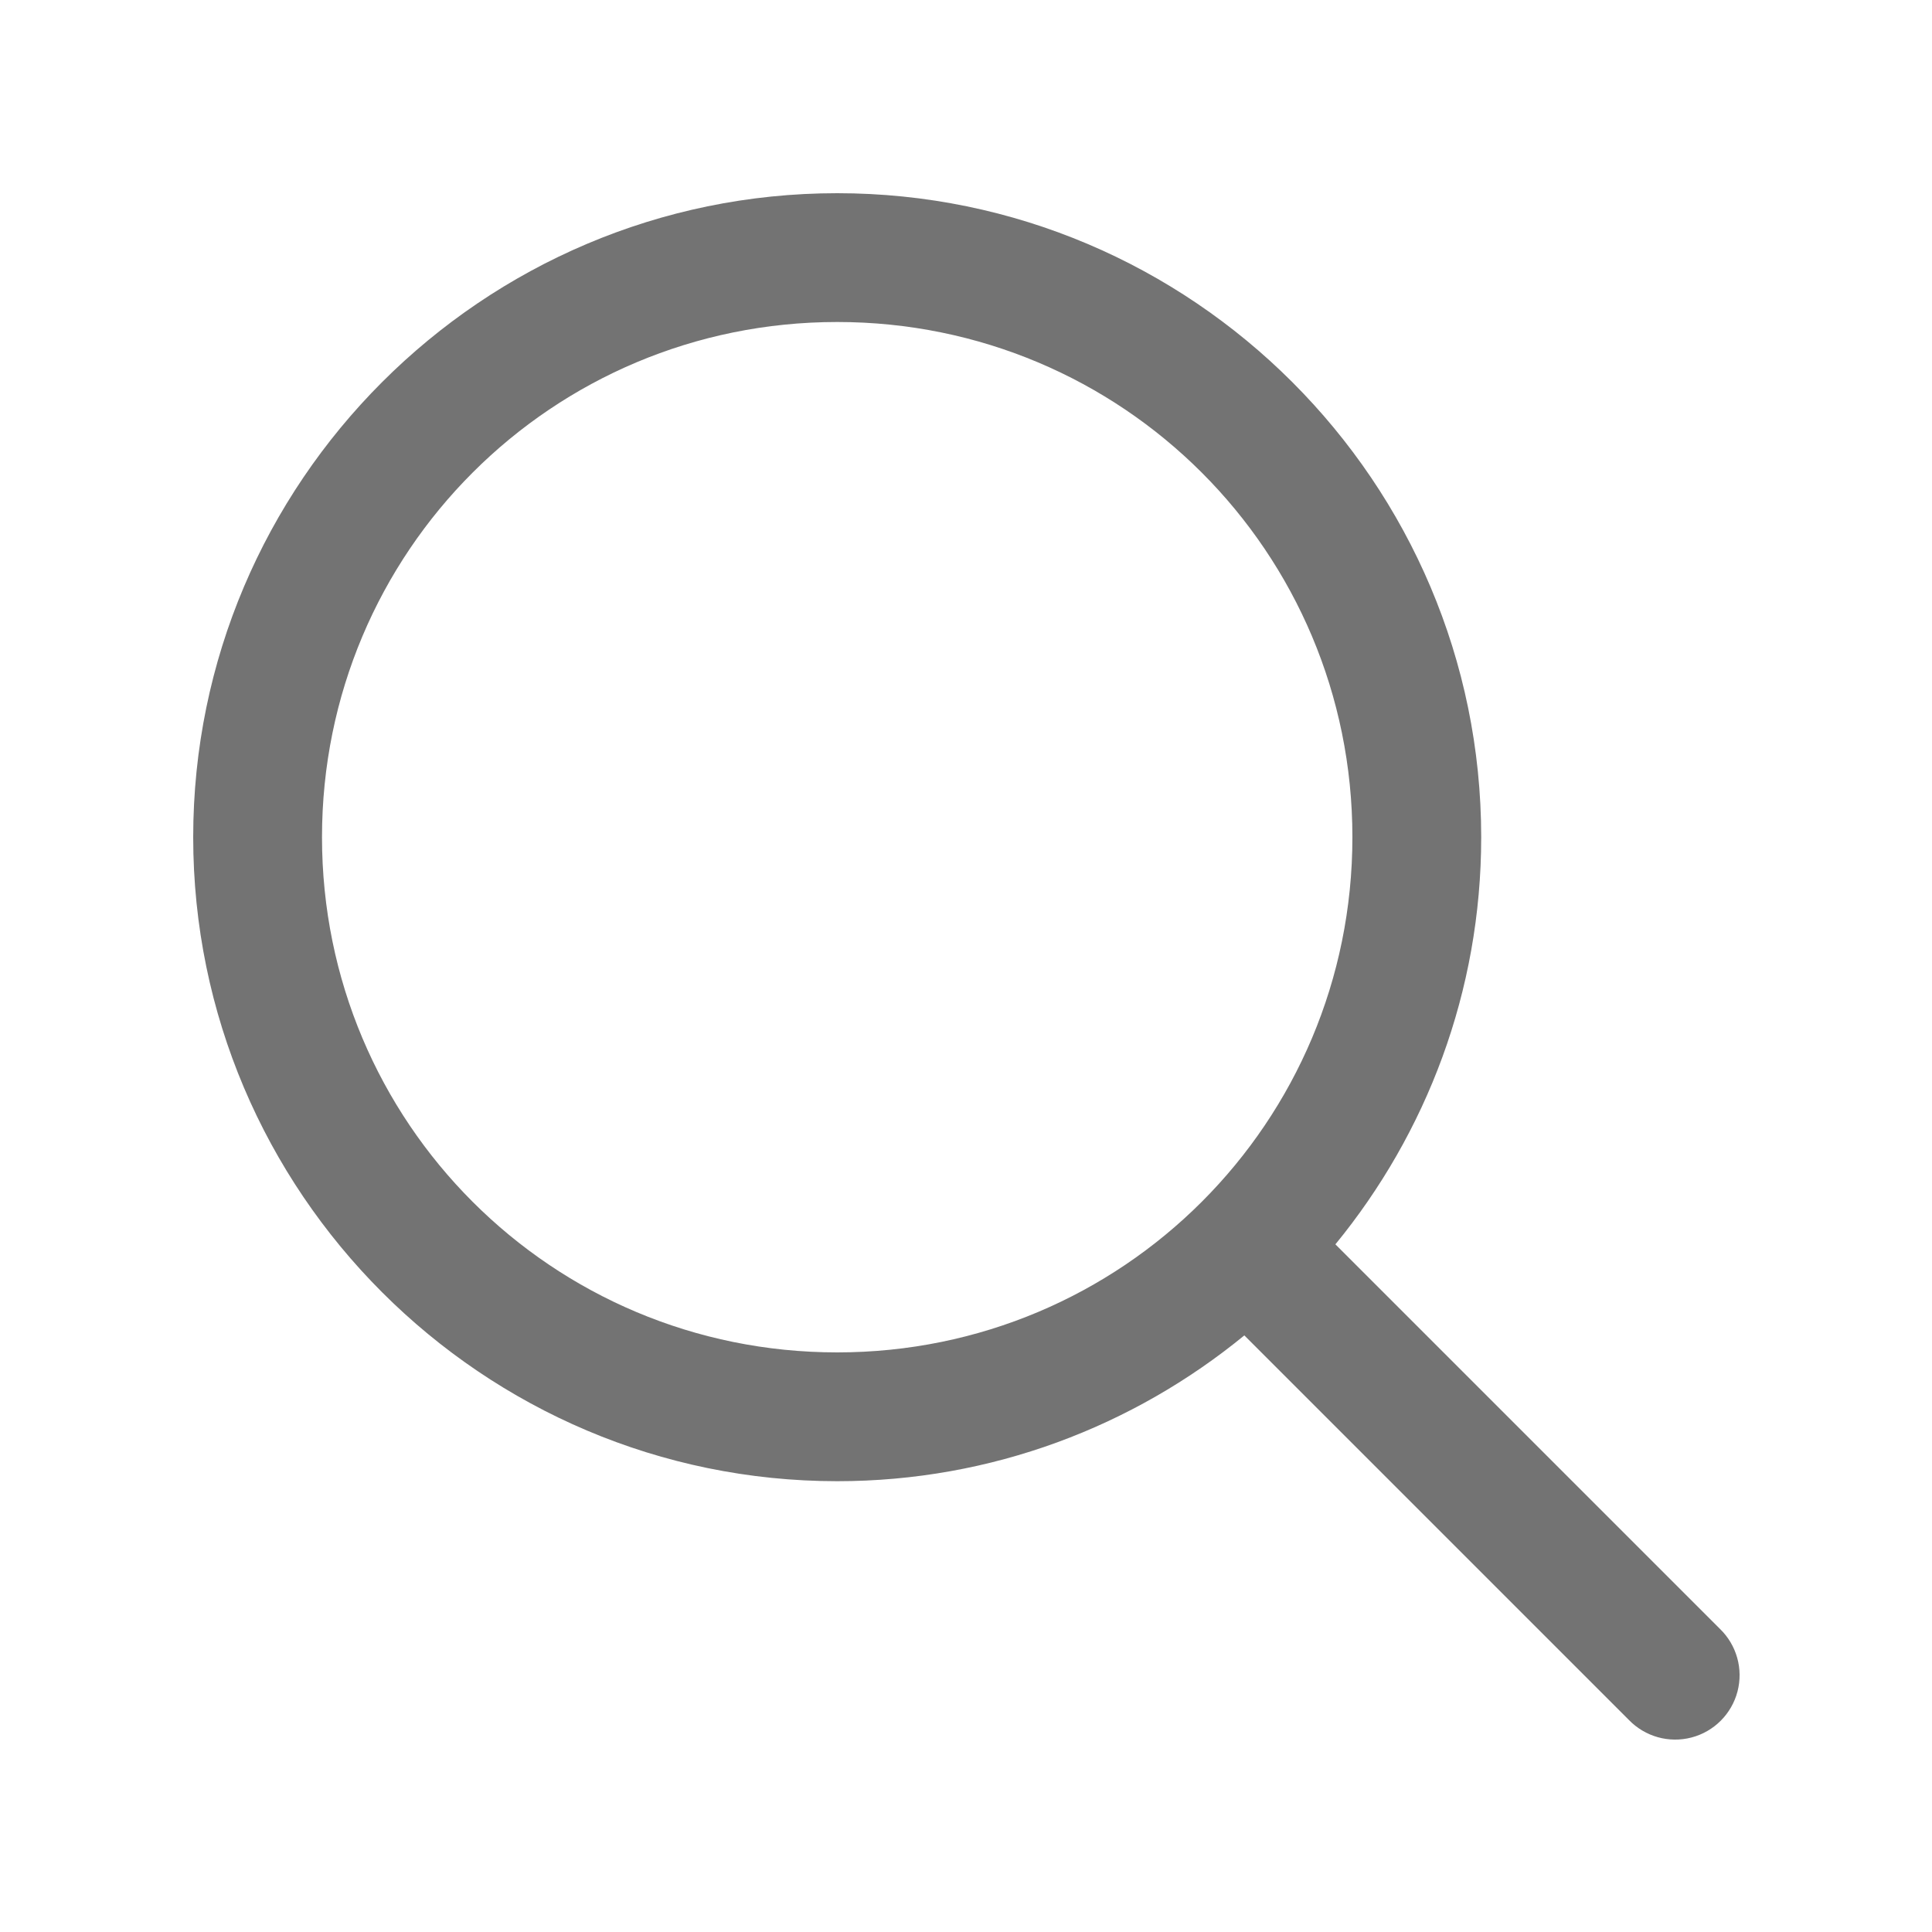
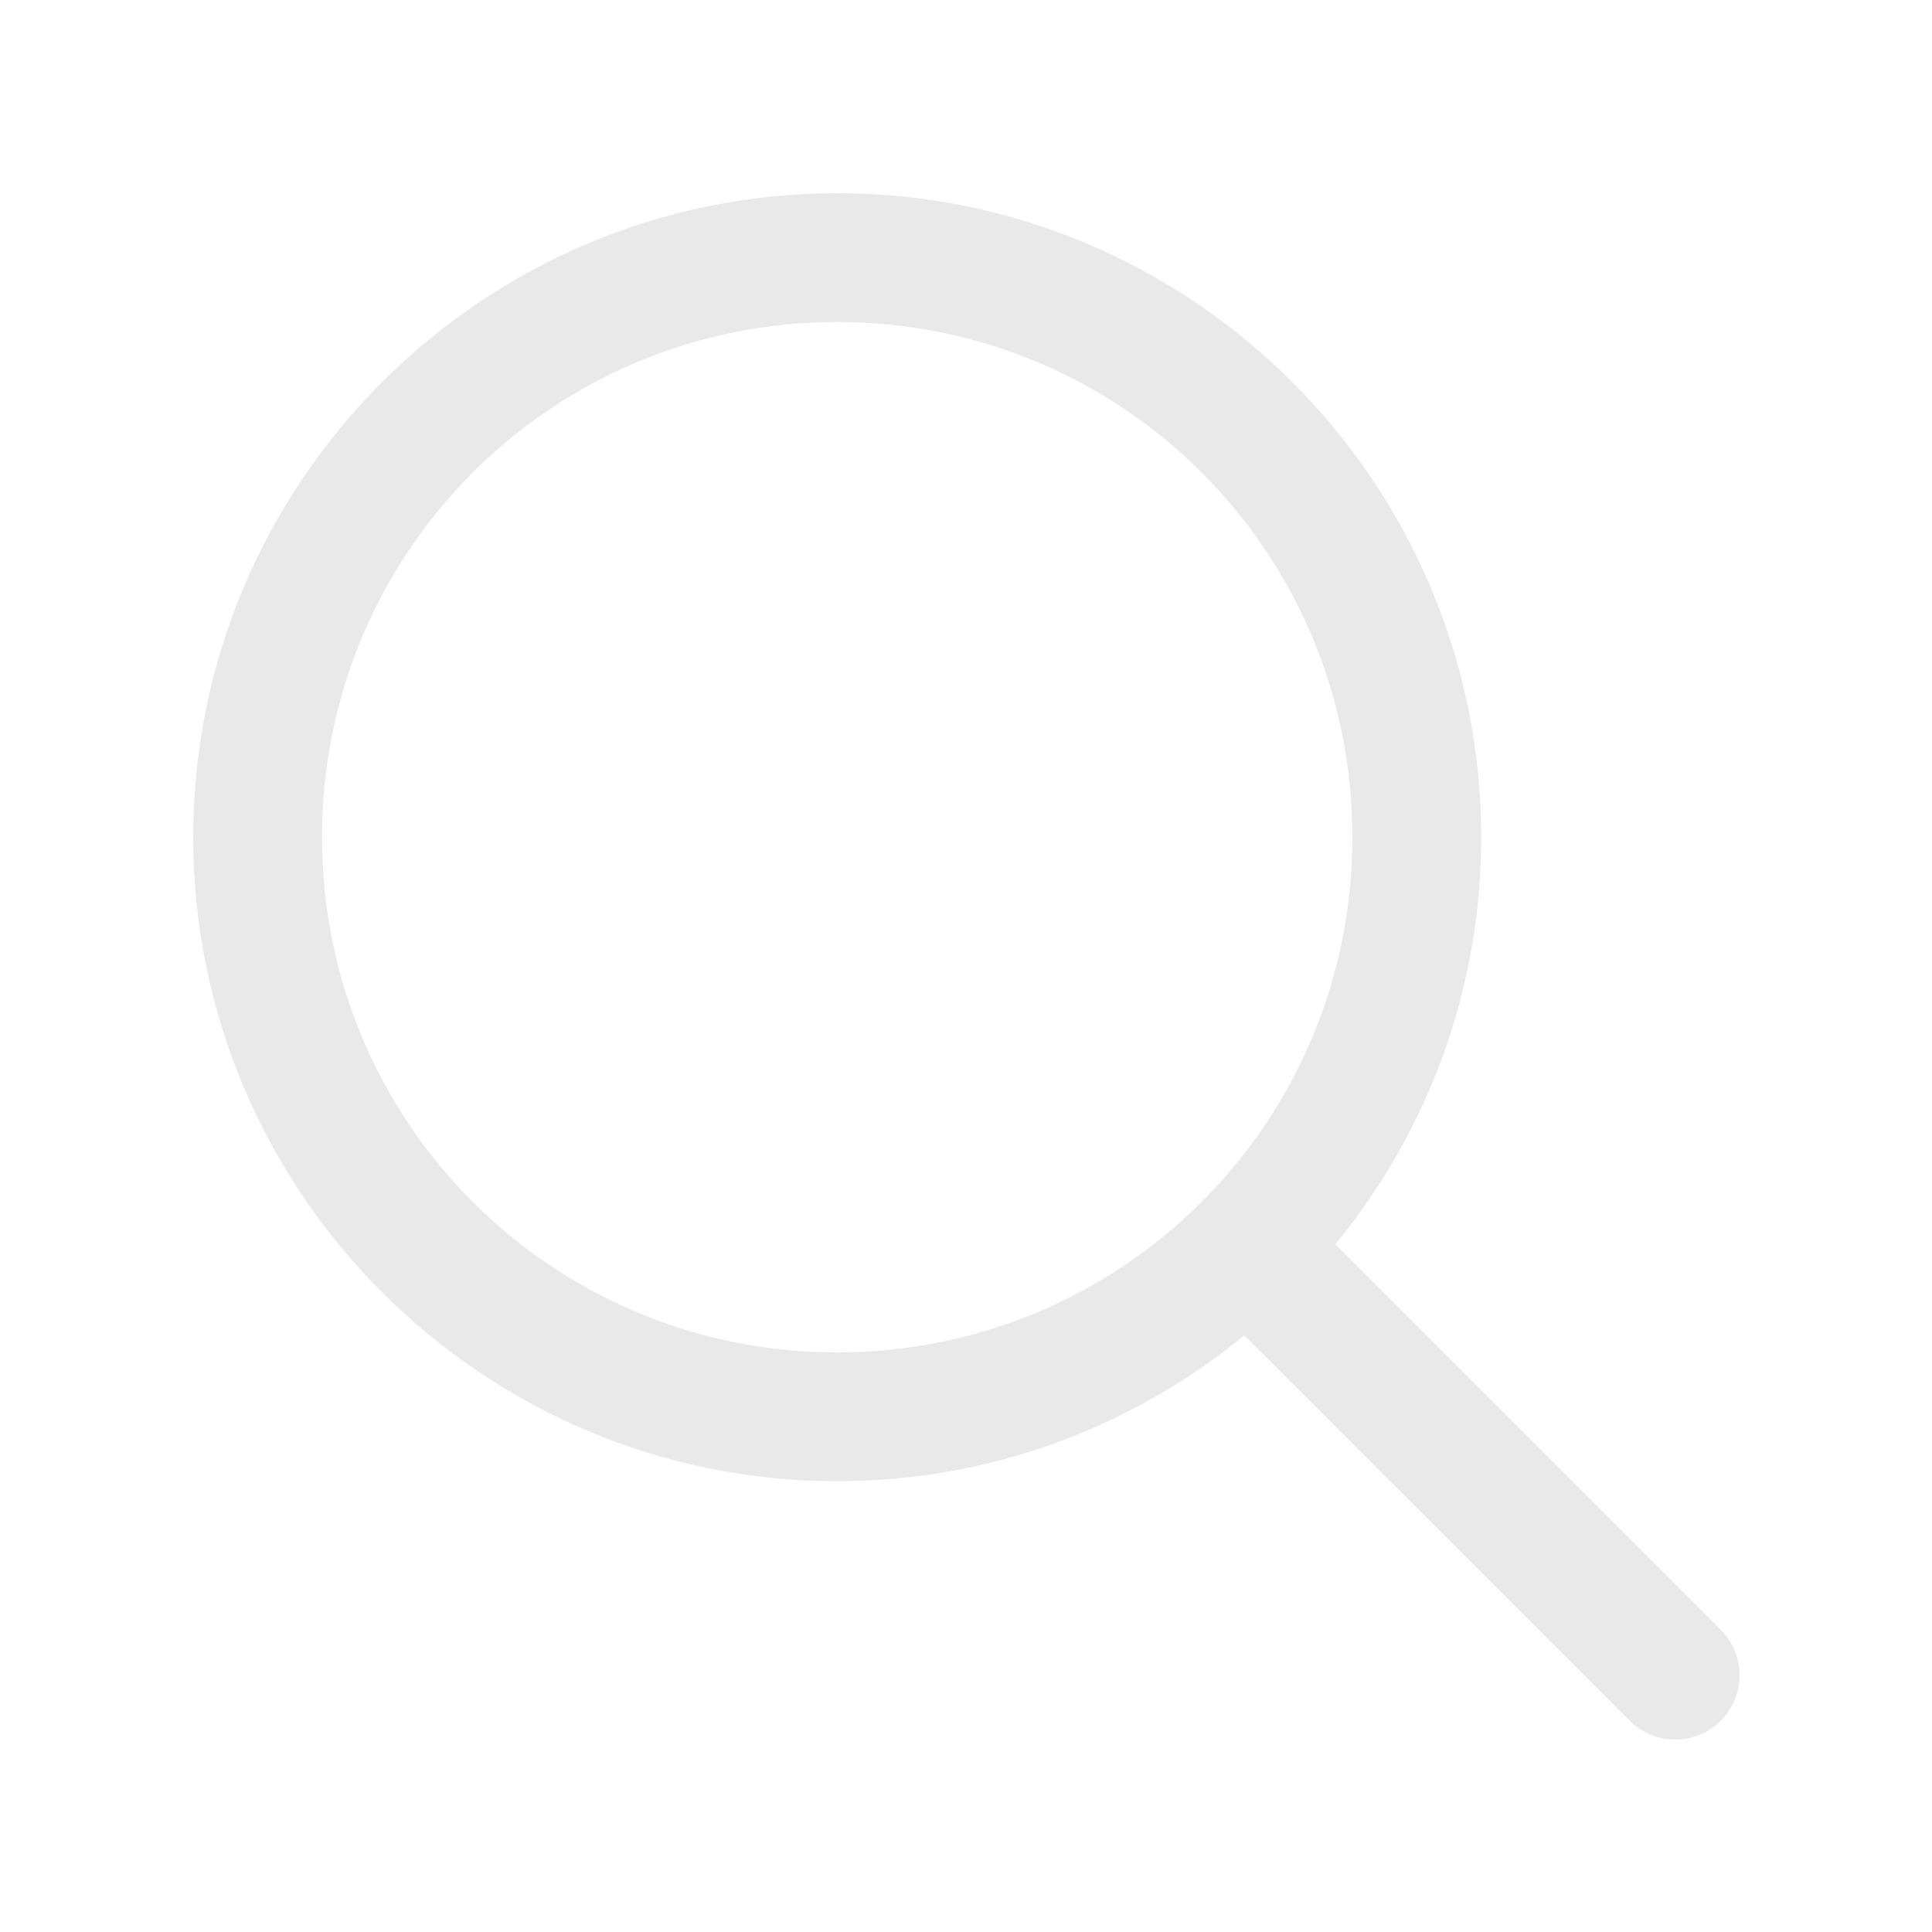
<svg xmlns="http://www.w3.org/2000/svg" viewBox="0 0 30 30" width="30px" height="30px">
-   <path fill="#737373" style="line-height:normal;text-indent:0;text-align:start;text-decoration-line:none;text-decoration-style:solid;text-decoration-color:#000;text-transform:none;block-progression:tb;isolation:auto;mix-blend-mode:normal" d="M 13 3 C 7.489 3 3 7.489 3 13 C 3 18.511 7.489 23 13 23 C 15.397 23 17.597 22.149 19.322 20.736 L 25.293 26.707 A 1 1 0 1 0 26.707 25.293 L 20.736 19.322 C 22.149 17.597 23 15.397 23 13 C 23 7.489 18.511 3 13 3 z M 13 5 C 17.43 5 21 8.57 21 13 C 21 17.43 17.43 21 13 21 C 8.57 21 5 17.43 5 13 C 5 8.57 8.57 5 13 5 z" font-weight="400" font-family="sans-serif" white-space="normal" overflow="visible" />
+   <path fill="#e9e9e9" style="line-height:normal;text-indent:0;text-align:start;text-decoration-line:none;text-decoration-style:solid;text-decoration-color:#000;text-transform:none;block-progression:tb;isolation:auto;mix-blend-mode:normal" d="M 13 3 C 7.489 3 3 7.489 3 13 C 3 18.511 7.489 23 13 23 C 15.397 23 17.597 22.149 19.322 20.736 L 25.293 26.707 A 1 1 0 1 0 26.707 25.293 L 20.736 19.322 C 22.149 17.597 23 15.397 23 13 C 23 7.489 18.511 3 13 3 z M 13 5 C 17.43 5 21 8.57 21 13 C 21 17.43 17.43 21 13 21 C 8.57 21 5 17.43 5 13 C 5 8.57 8.57 5 13 5 z" font-weight="400" font-family="sans-serif" white-space="normal" overflow="visible" />
</svg>
